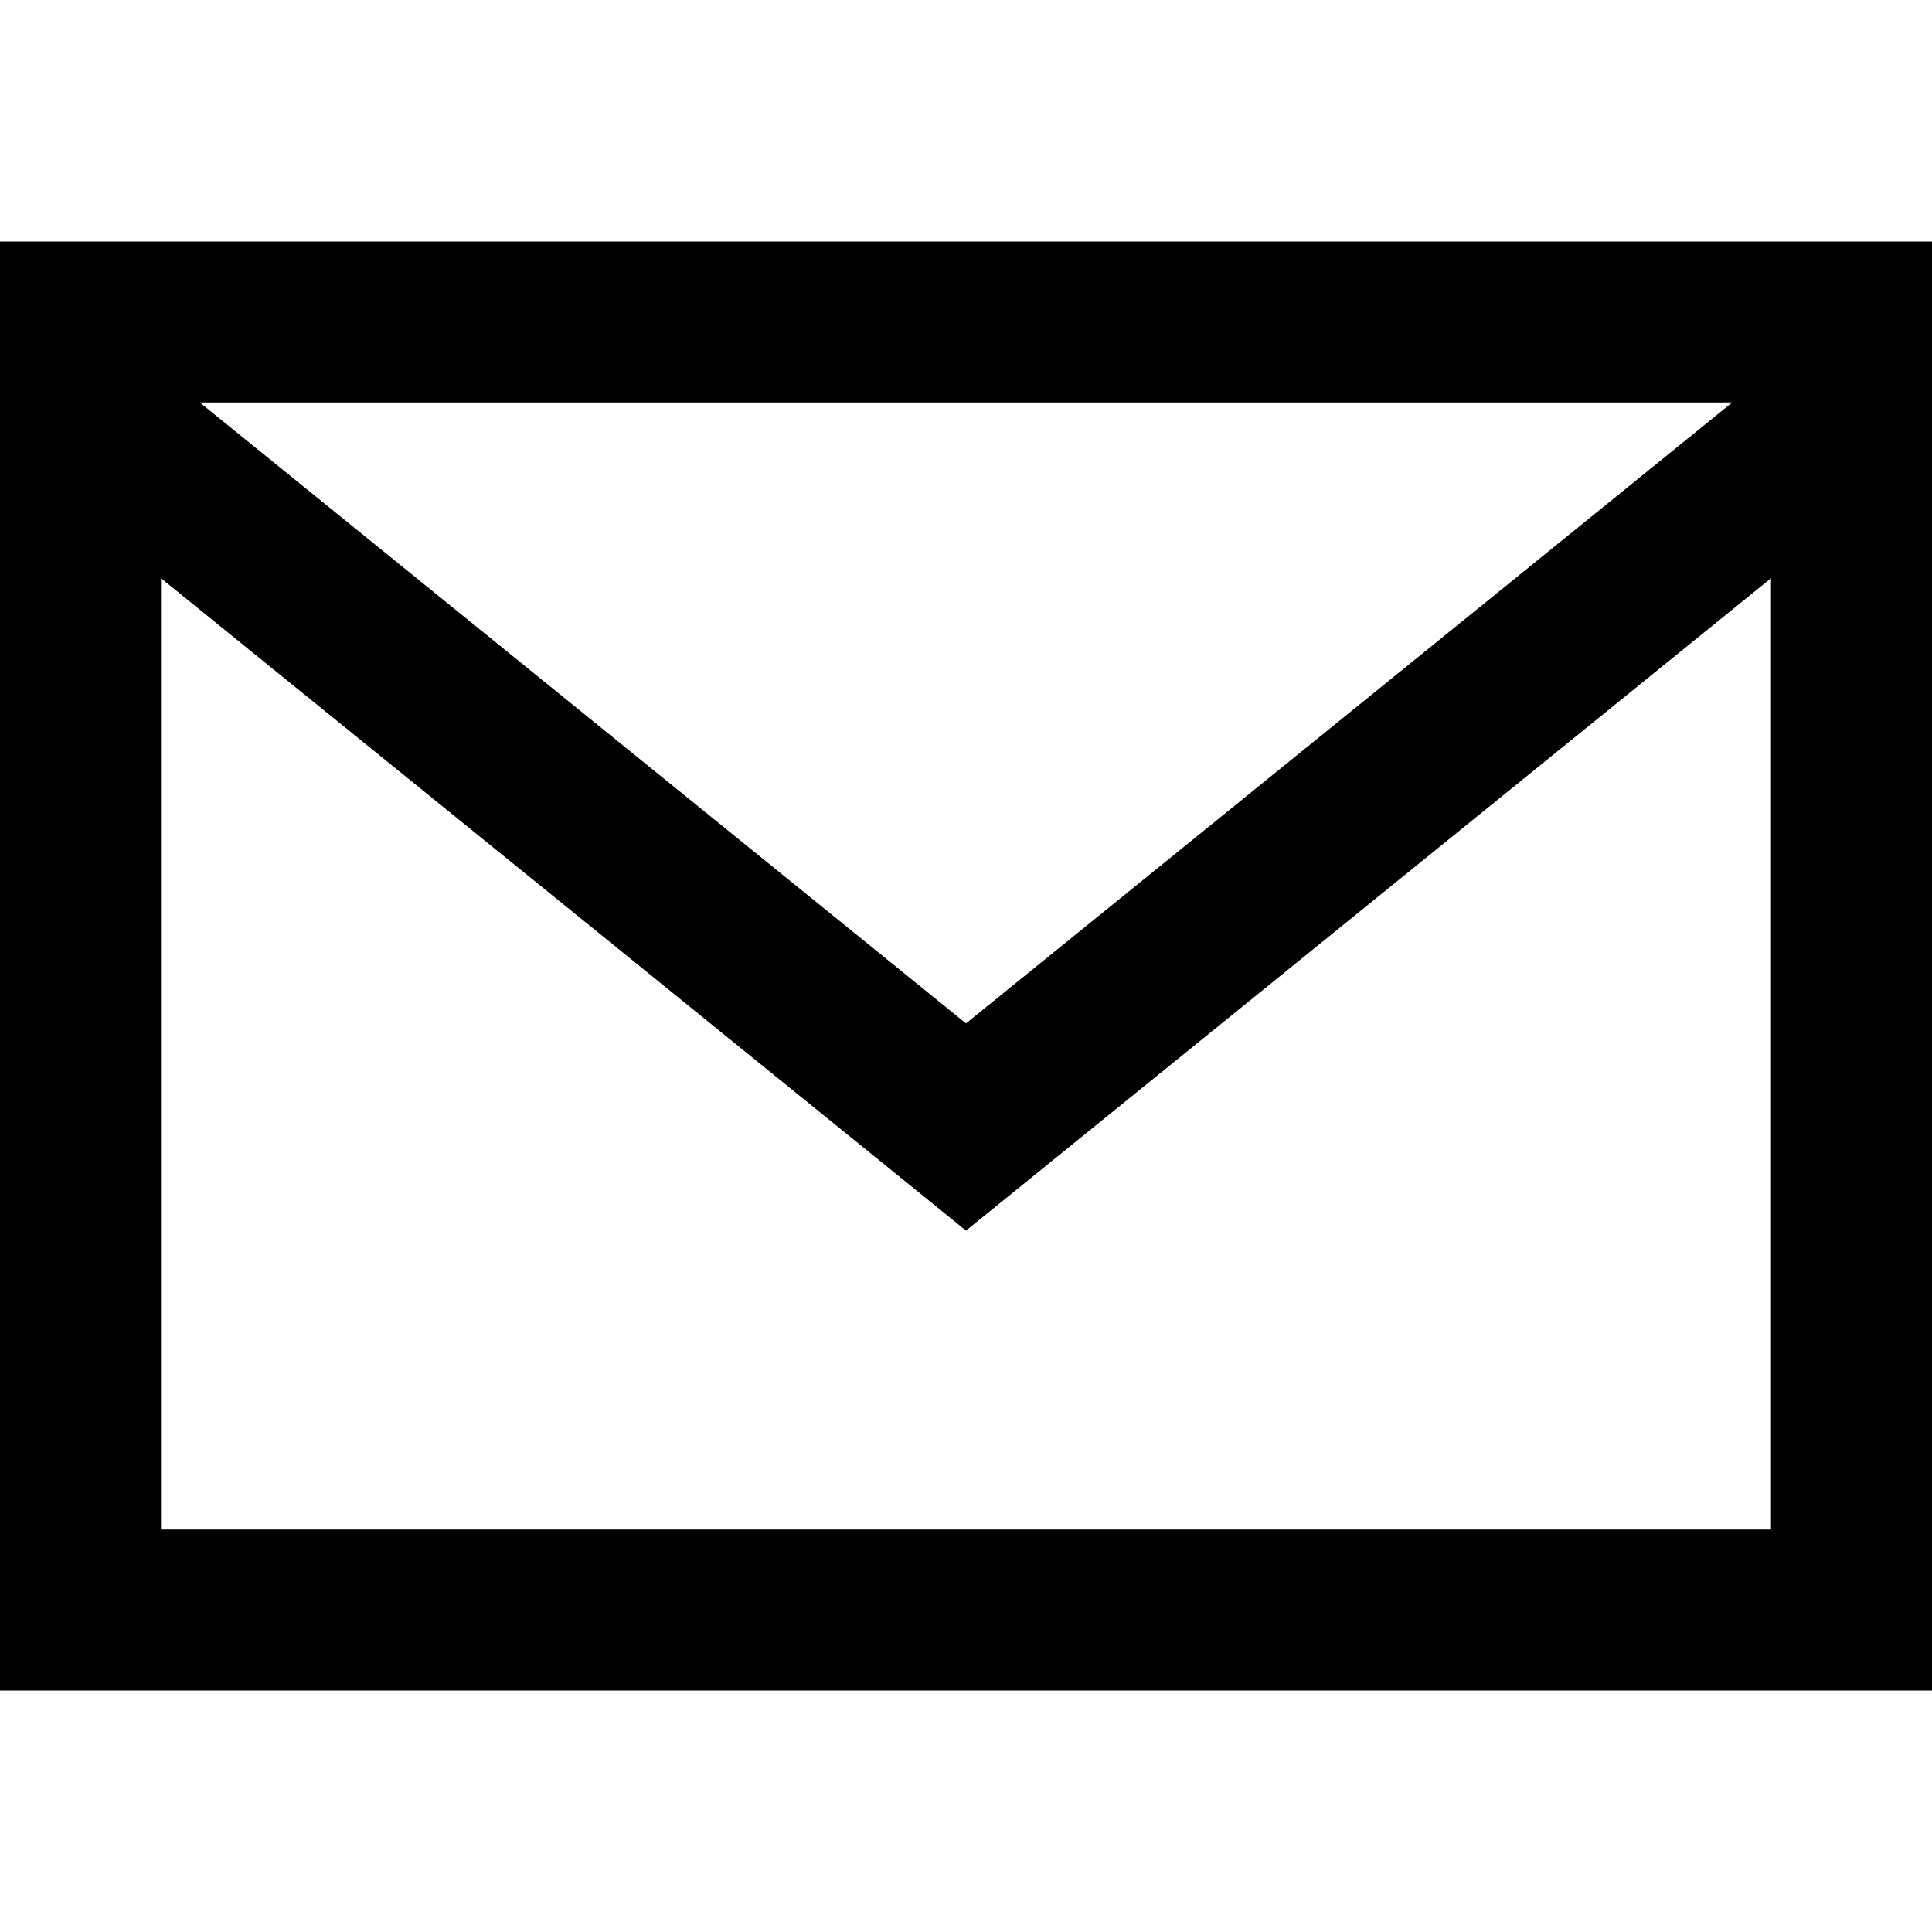
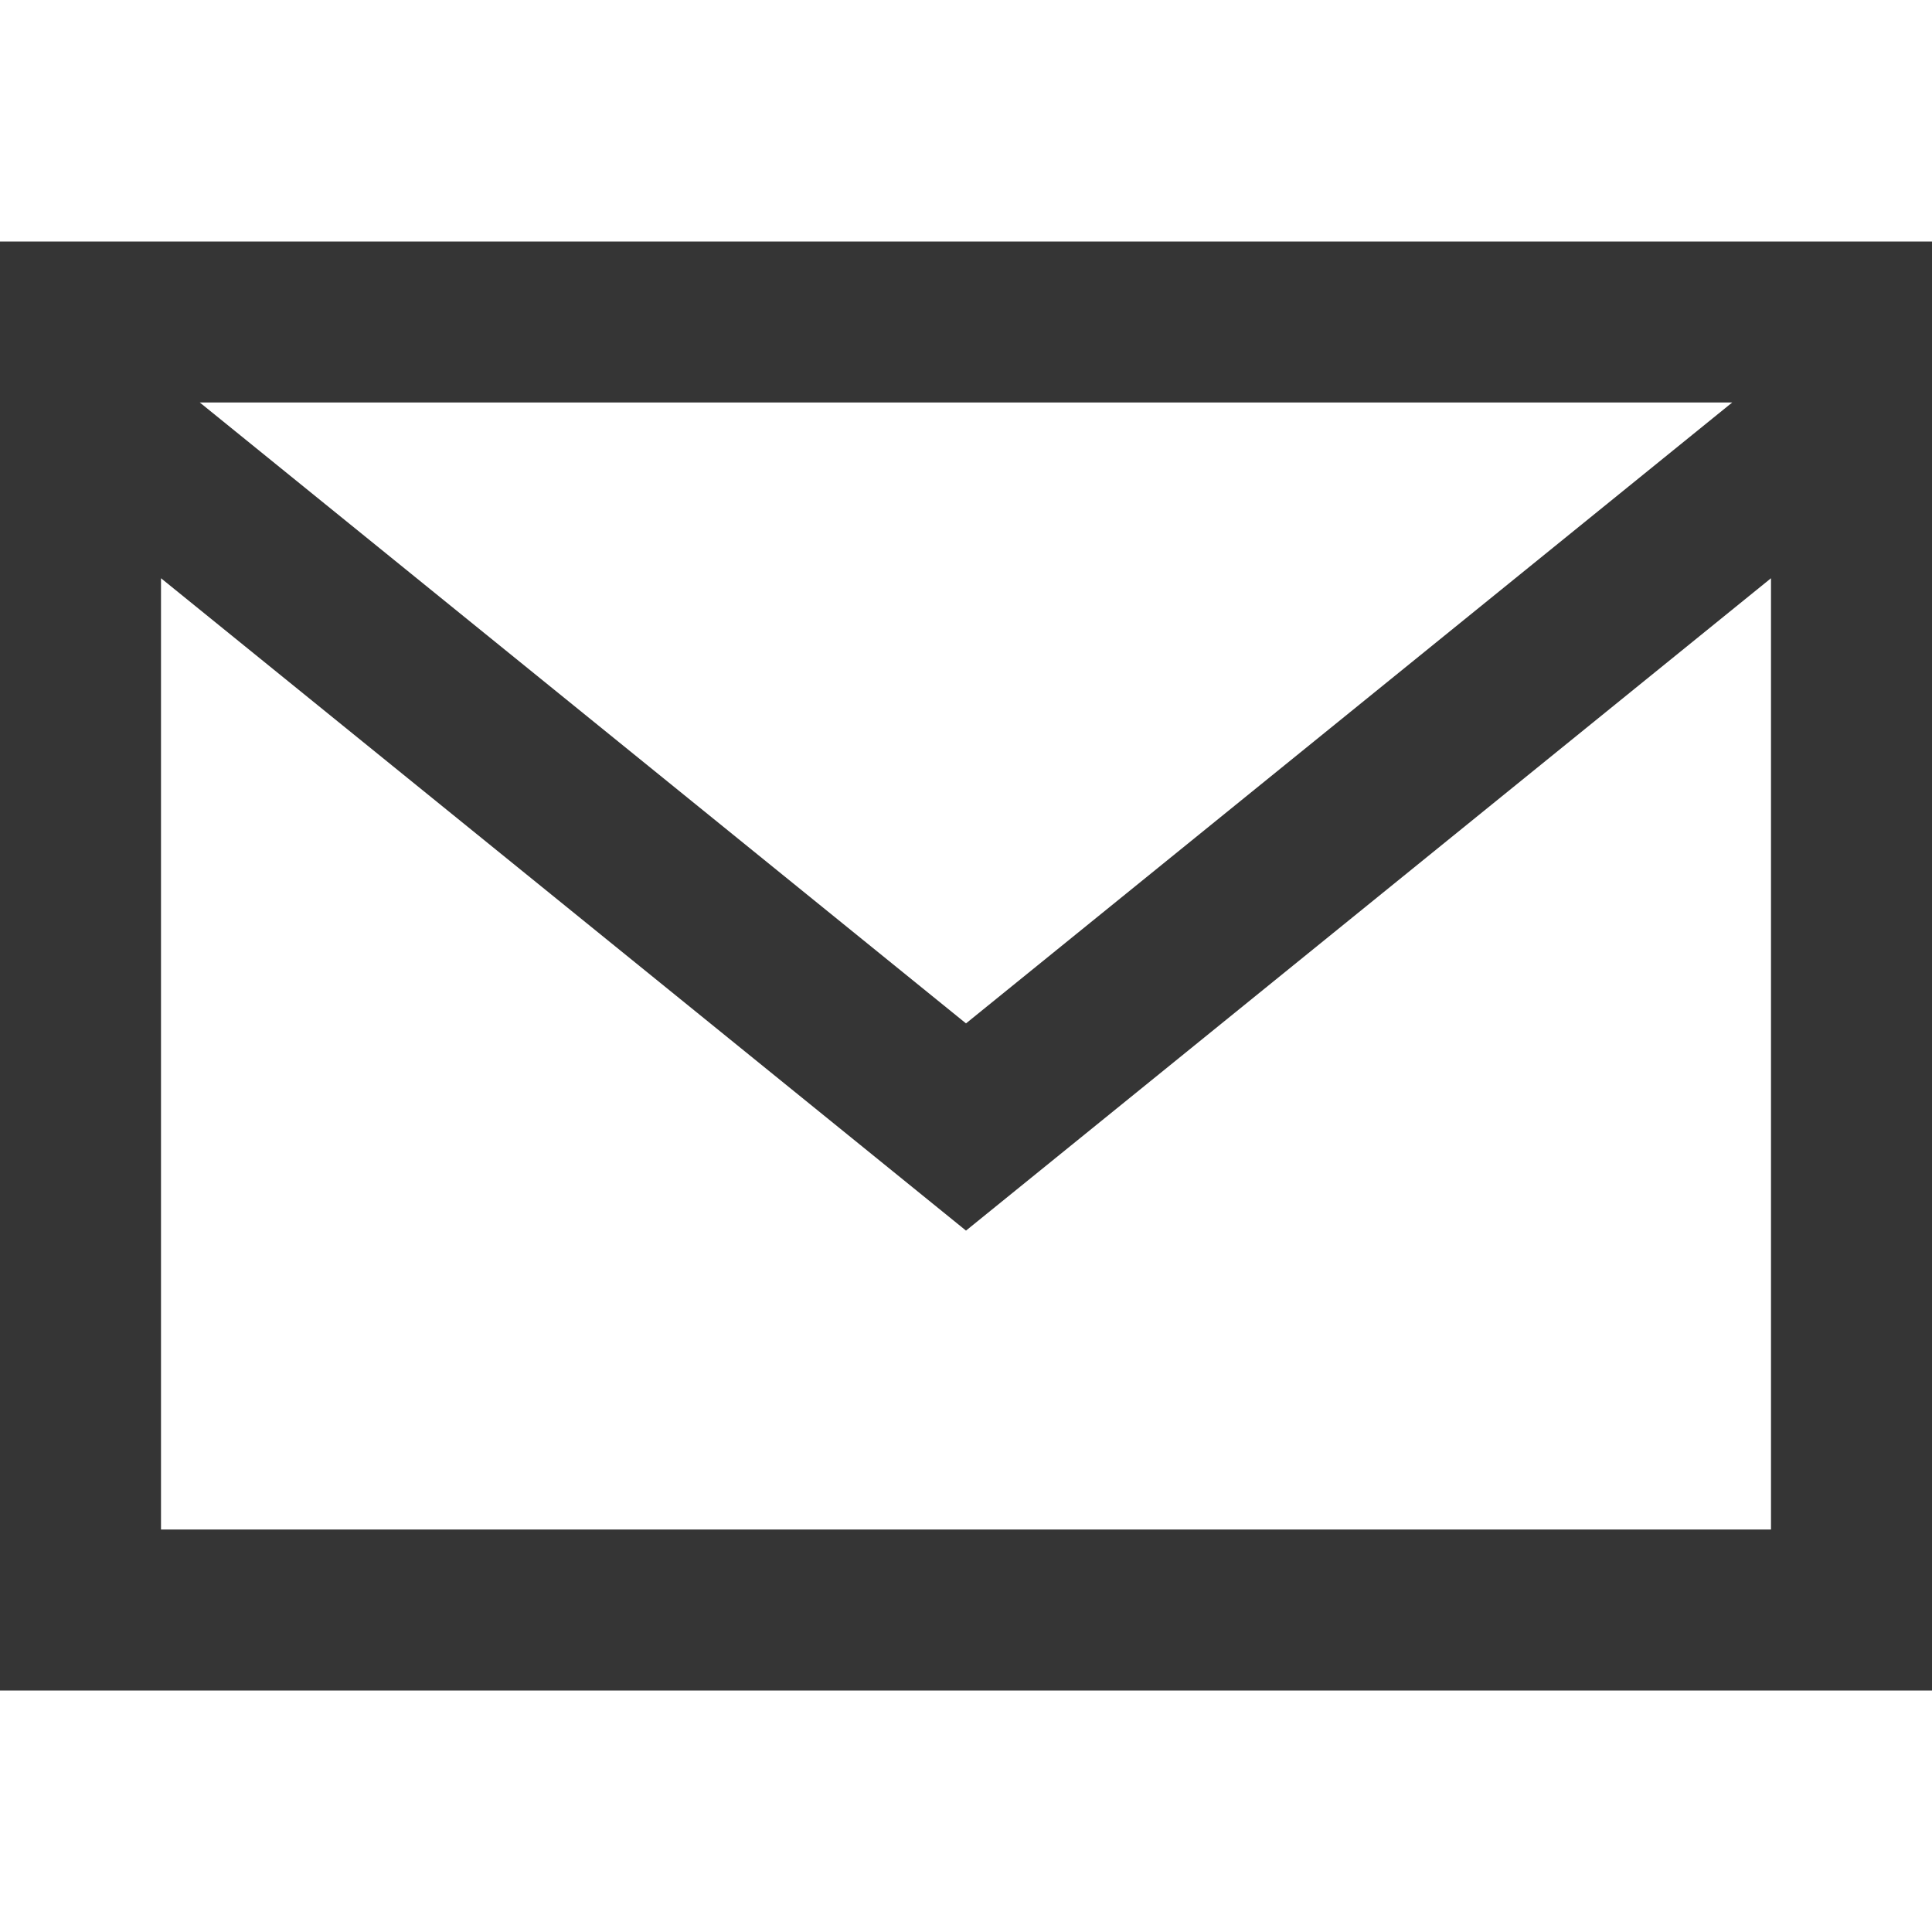
- <svg xmlns="http://www.w3.org/2000/svg" width="24" height="24" viewBox="0 0 24 24">
+ <svg xmlns="http://www.w3.org/2000/svg" width="24" height="24" viewBox="0 0 24 24" fill="#353535">
  <path d="M0 3v18h24v-18h-24zm21.518 2l-9.518 7.713-9.518-7.713h19.036zm-19.518 14v-11.817l10 8.104 10-8.104v11.817h-20z" />
</svg>
